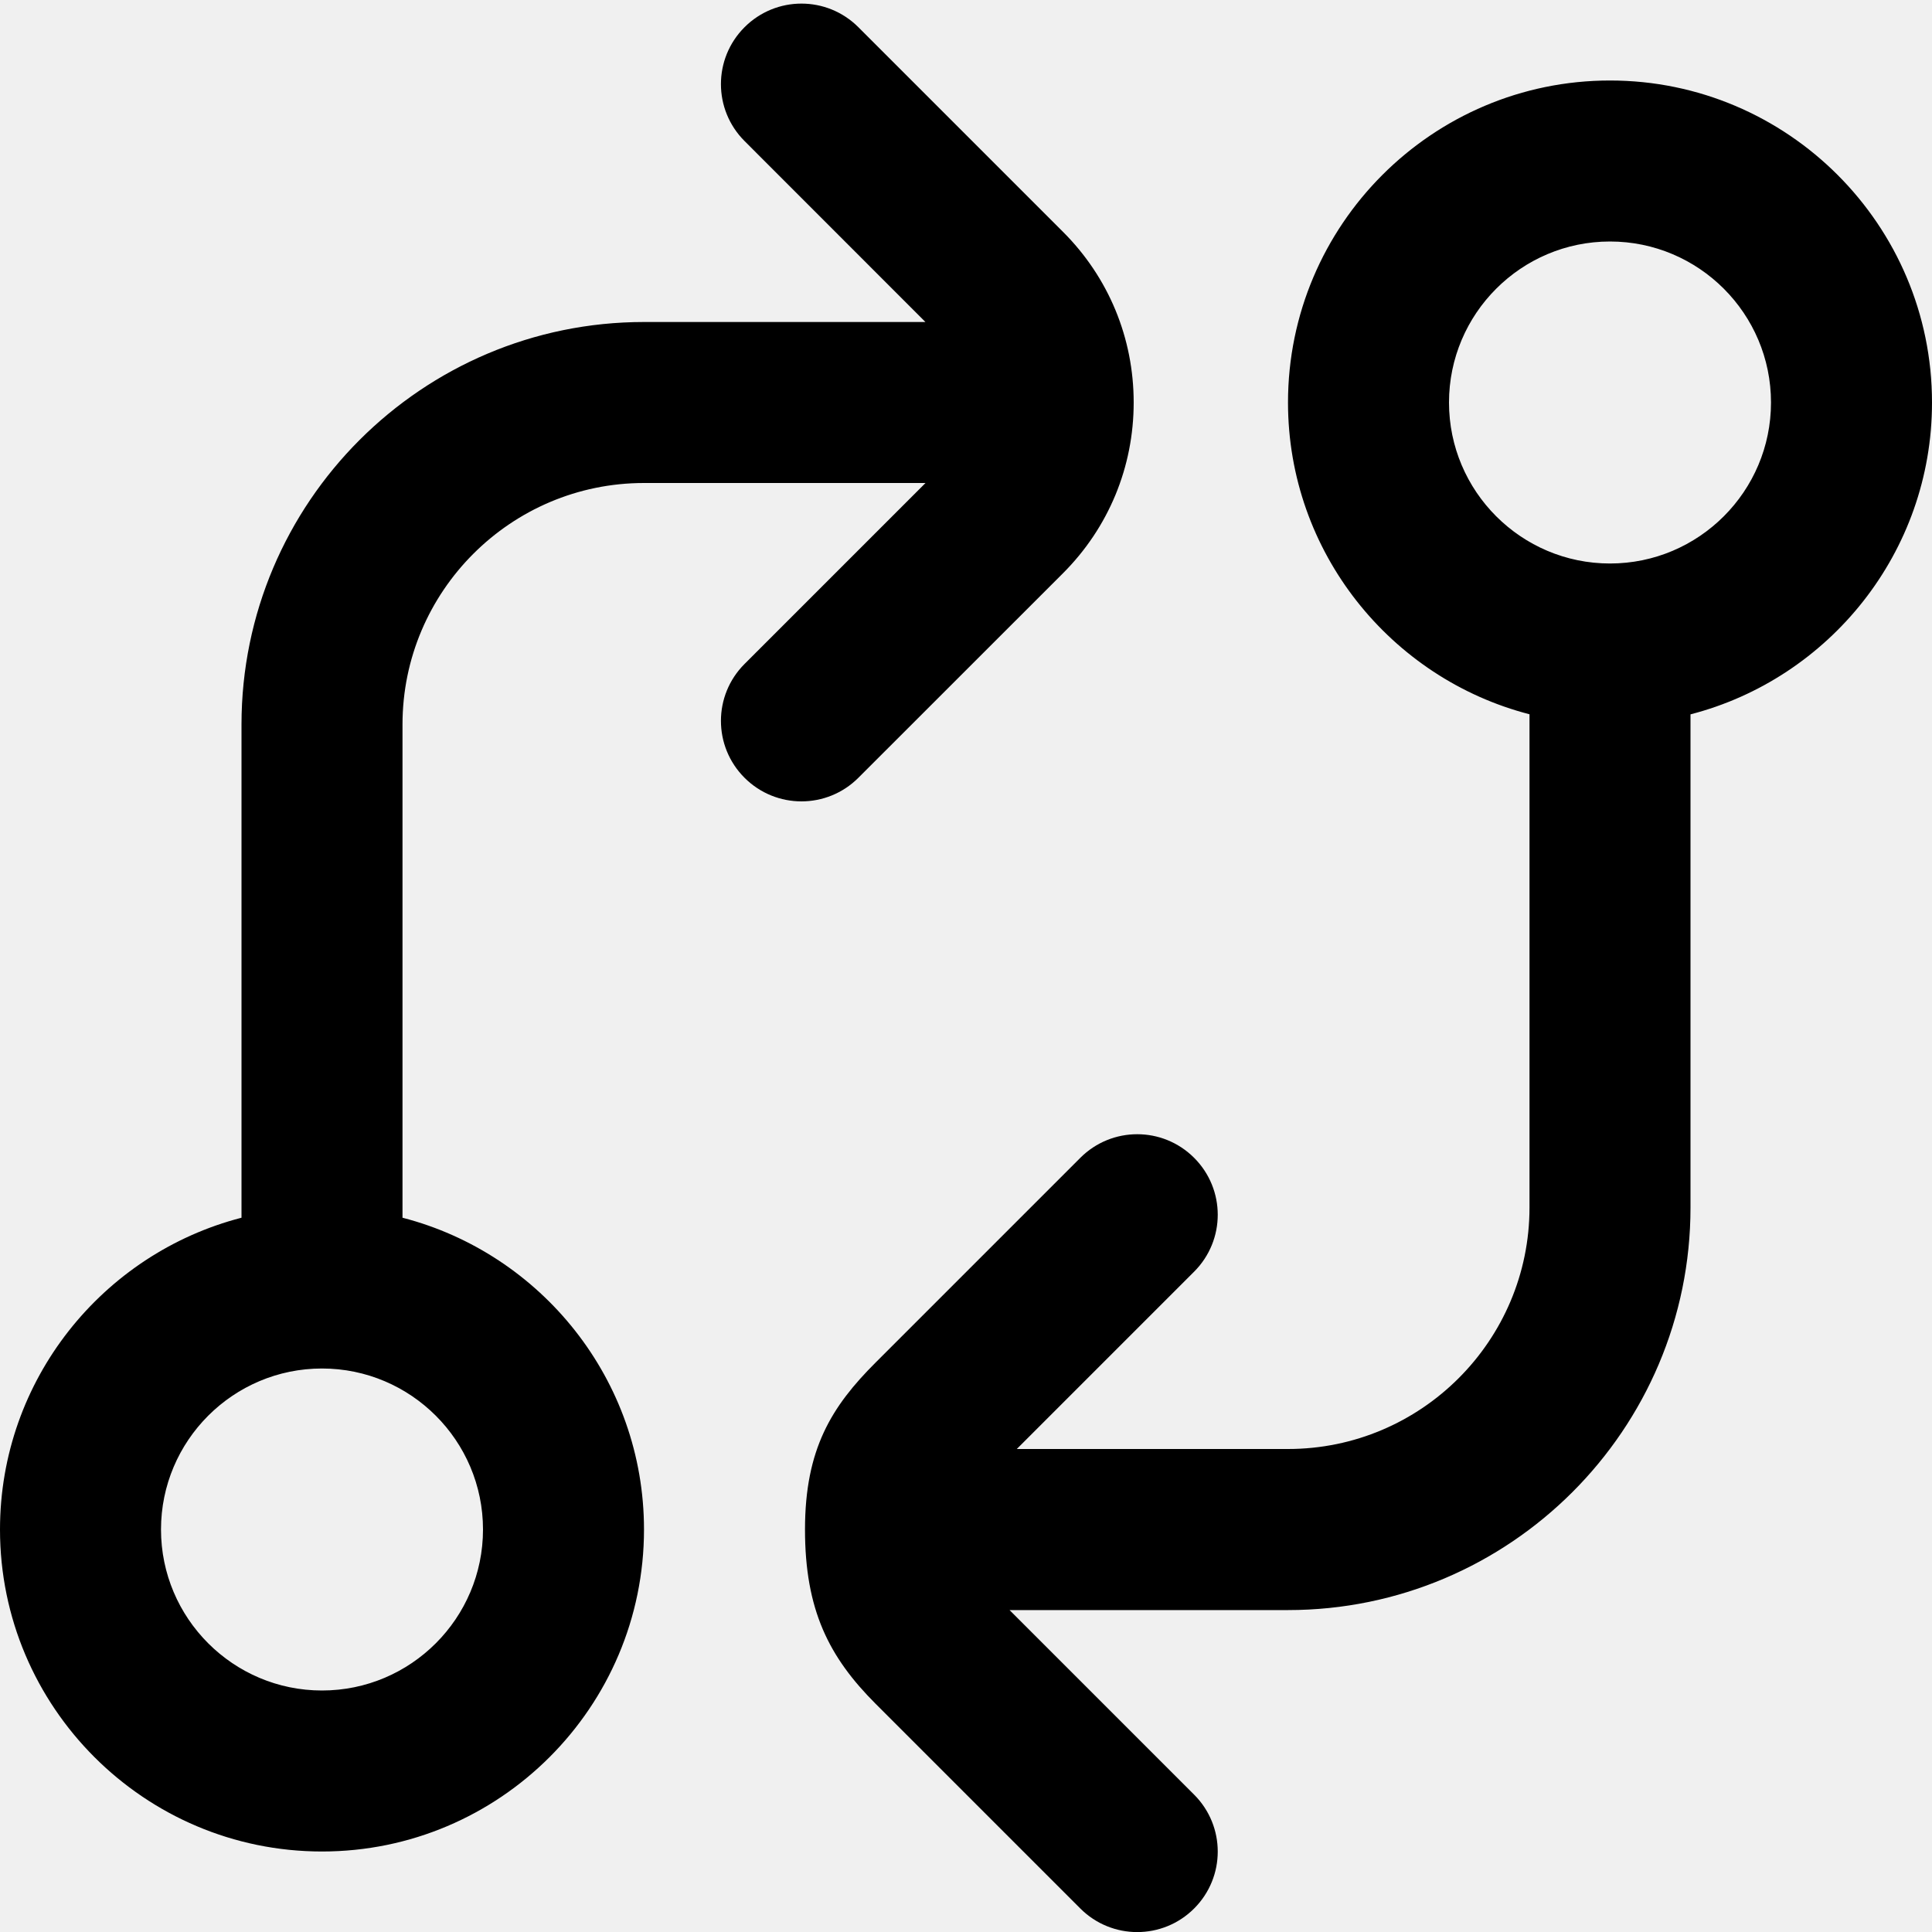
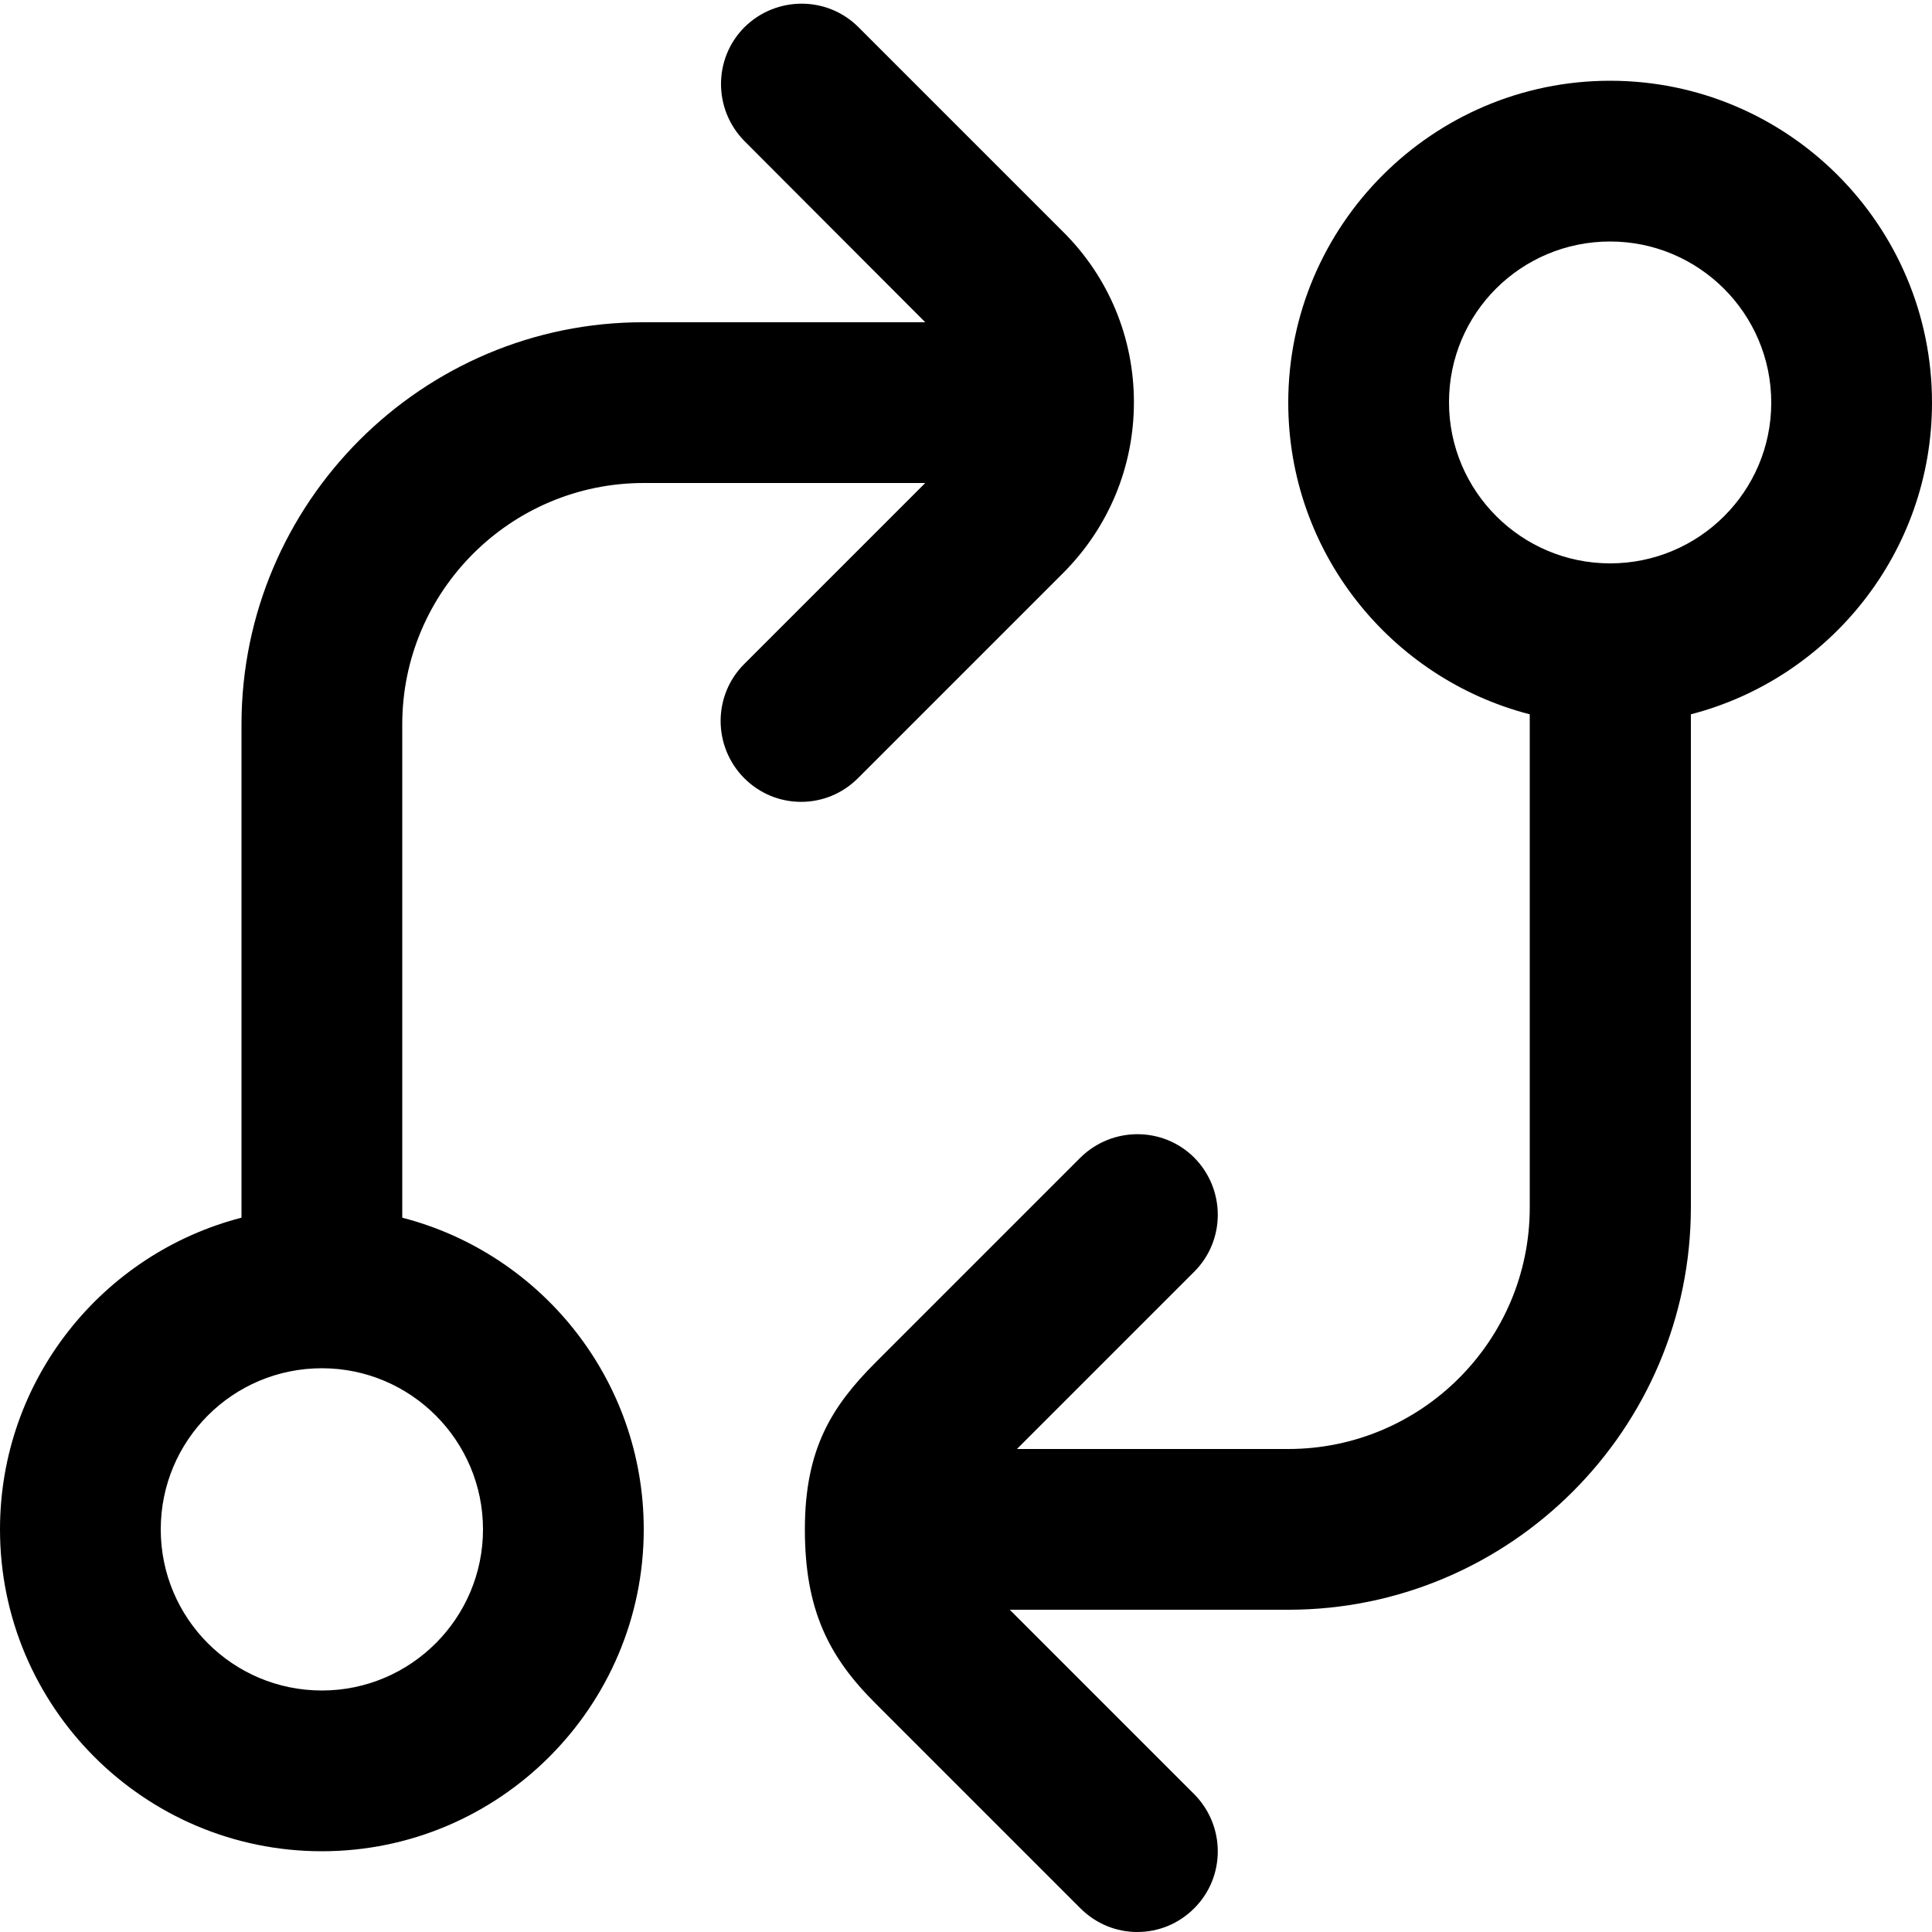
- <svg xmlns="http://www.w3.org/2000/svg" id="Layer_1" data-name="Layer 1" viewBox="0 0 24 24" width="512" height="512">
-   <path d="M24,5c0-2.206-1.794-4-4-4s-4,1.794-4,4c0,1.86,1.277,3.428,3,3.873v6.127c0,1.654-1.346,3-3,3h-3.369l2.203-2.203c.391-.391,.391-1.023,0-1.414s-1.023-.391-1.414,0l-2.541,2.541c-.549,.548-.879,1.076-.879,2.076s.297,1.585,.879,2.167l2.541,2.541c.195,.195,.451,.293,.707,.293s.512-.098,.707-.293c.391-.391,.391-1.023,0-1.414l-2.293-2.293h3.459c2.757,0,5-2.243,5-5v-6.127c1.723-.445,3-2.013,3-3.873Zm-4,2c-1.103,0-2-.897-2-2s.897-2,2-2,2,.897,2,2-.897,2-2,2Zm-6.796,.122c.567-.567,.879-1.32,.879-2.122s-.312-1.555-.879-2.121L10.663,.338c-.391-.391-1.023-.391-1.414,0s-.391,1.023,0,1.414l2.247,2.248h-3.496c-2.757,0-5,2.243-5,5v6.127c-1.723,.445-3,2.013-3,3.873,0,2.206,1.794,4,4,4s4-1.794,4-4c0-1.86-1.277-3.428-3-3.873v-6.127c0-1.654,1.346-3,3-3h3.497l-2.248,2.248c-.391,.391-.391,1.023,0,1.414,.195,.195,.451,.293,.707,.293s.512-.098,.707-.293l2.541-2.54Zm-7.204,11.878c0,1.103-.897,2-2,2s-2-.897-2-2,.897-2,2-2,2,.897,2,2Z" />
+ <svg xmlns="http://www.w3.org/2000/svg" version="1.1" x="0px" y="0px" viewBox="0 0 512 512" style="enable-background:new 0 0 512 512;" xml:space="preserve">
+   <style type="text/css">
+ 	.st0{fill:#FFFFFF;}
+ </style>
+   <g id="Capa_2">
+     <rect class="st0" width="512" height="512" />
+   </g>
+   <g id="Layer_1">
+     <path d="M512,106.7c0-47.1-38.3-85.3-85.3-85.3s-85.3,38.3-85.3,85.3c0,39.7,27.2,73.1,64,82.6V320c0,35.3-28.7,64-64,64h-71.9   l47-47c8.3-8.3,8.3-21.8,0-30.2c-8.3-8.3-21.8-8.3-30.2,0L232.1,361c-11.7,11.7-18.8,23-18.8,44.3s6.3,33.8,18.8,46.2l54.2,54.2   c4.2,4.2,9.6,6.3,15.1,6.3s10.9-2.1,15.1-6.3c8.3-8.3,8.3-21.8,0-30.2l-48.9-48.9h73.8c58.8,0,106.7-47.9,106.7-106.7V189.3   C484.8,179.8,512,146.4,512,106.7L512,106.7z M426.7,149.3c-23.5,0-42.7-19.1-42.7-42.7S403.1,64,426.7,64   c23.5,0,42.7,19.1,42.7,42.7S450.2,149.3,426.7,149.3z M281.7,151.9c12.1-12.1,18.8-28.2,18.8-45.3s-6.7-33.2-18.8-45.2L227.5,7.2   c-8.3-8.3-21.8-8.3-30.2,0c-8.3,8.3-8.3,21.8,0,30.2l47.9,48h-74.6C111.9,85.3,64,133.2,64,192v130.7c-36.8,9.5-64,42.9-64,82.6   c0,47.1,38.3,85.3,85.3,85.3s85.3-38.3,85.3-85.3c0-39.7-27.2-73.1-64-82.6V192c0-35.3,28.7-64,64-64h74.6l-48,48   c-8.3,8.3-8.3,21.8,0,30.2c4.2,4.2,9.6,6.3,15.1,6.3c5.5,0,10.9-2.1,15.1-6.3L281.7,151.9L281.7,151.9z M128,405.3   c0,23.5-19.1,42.7-42.7,42.7s-42.7-19.1-42.7-42.7s19.1-42.7,42.7-42.7S128,381.8,128,405.3z" />
+   </g>
</svg>
